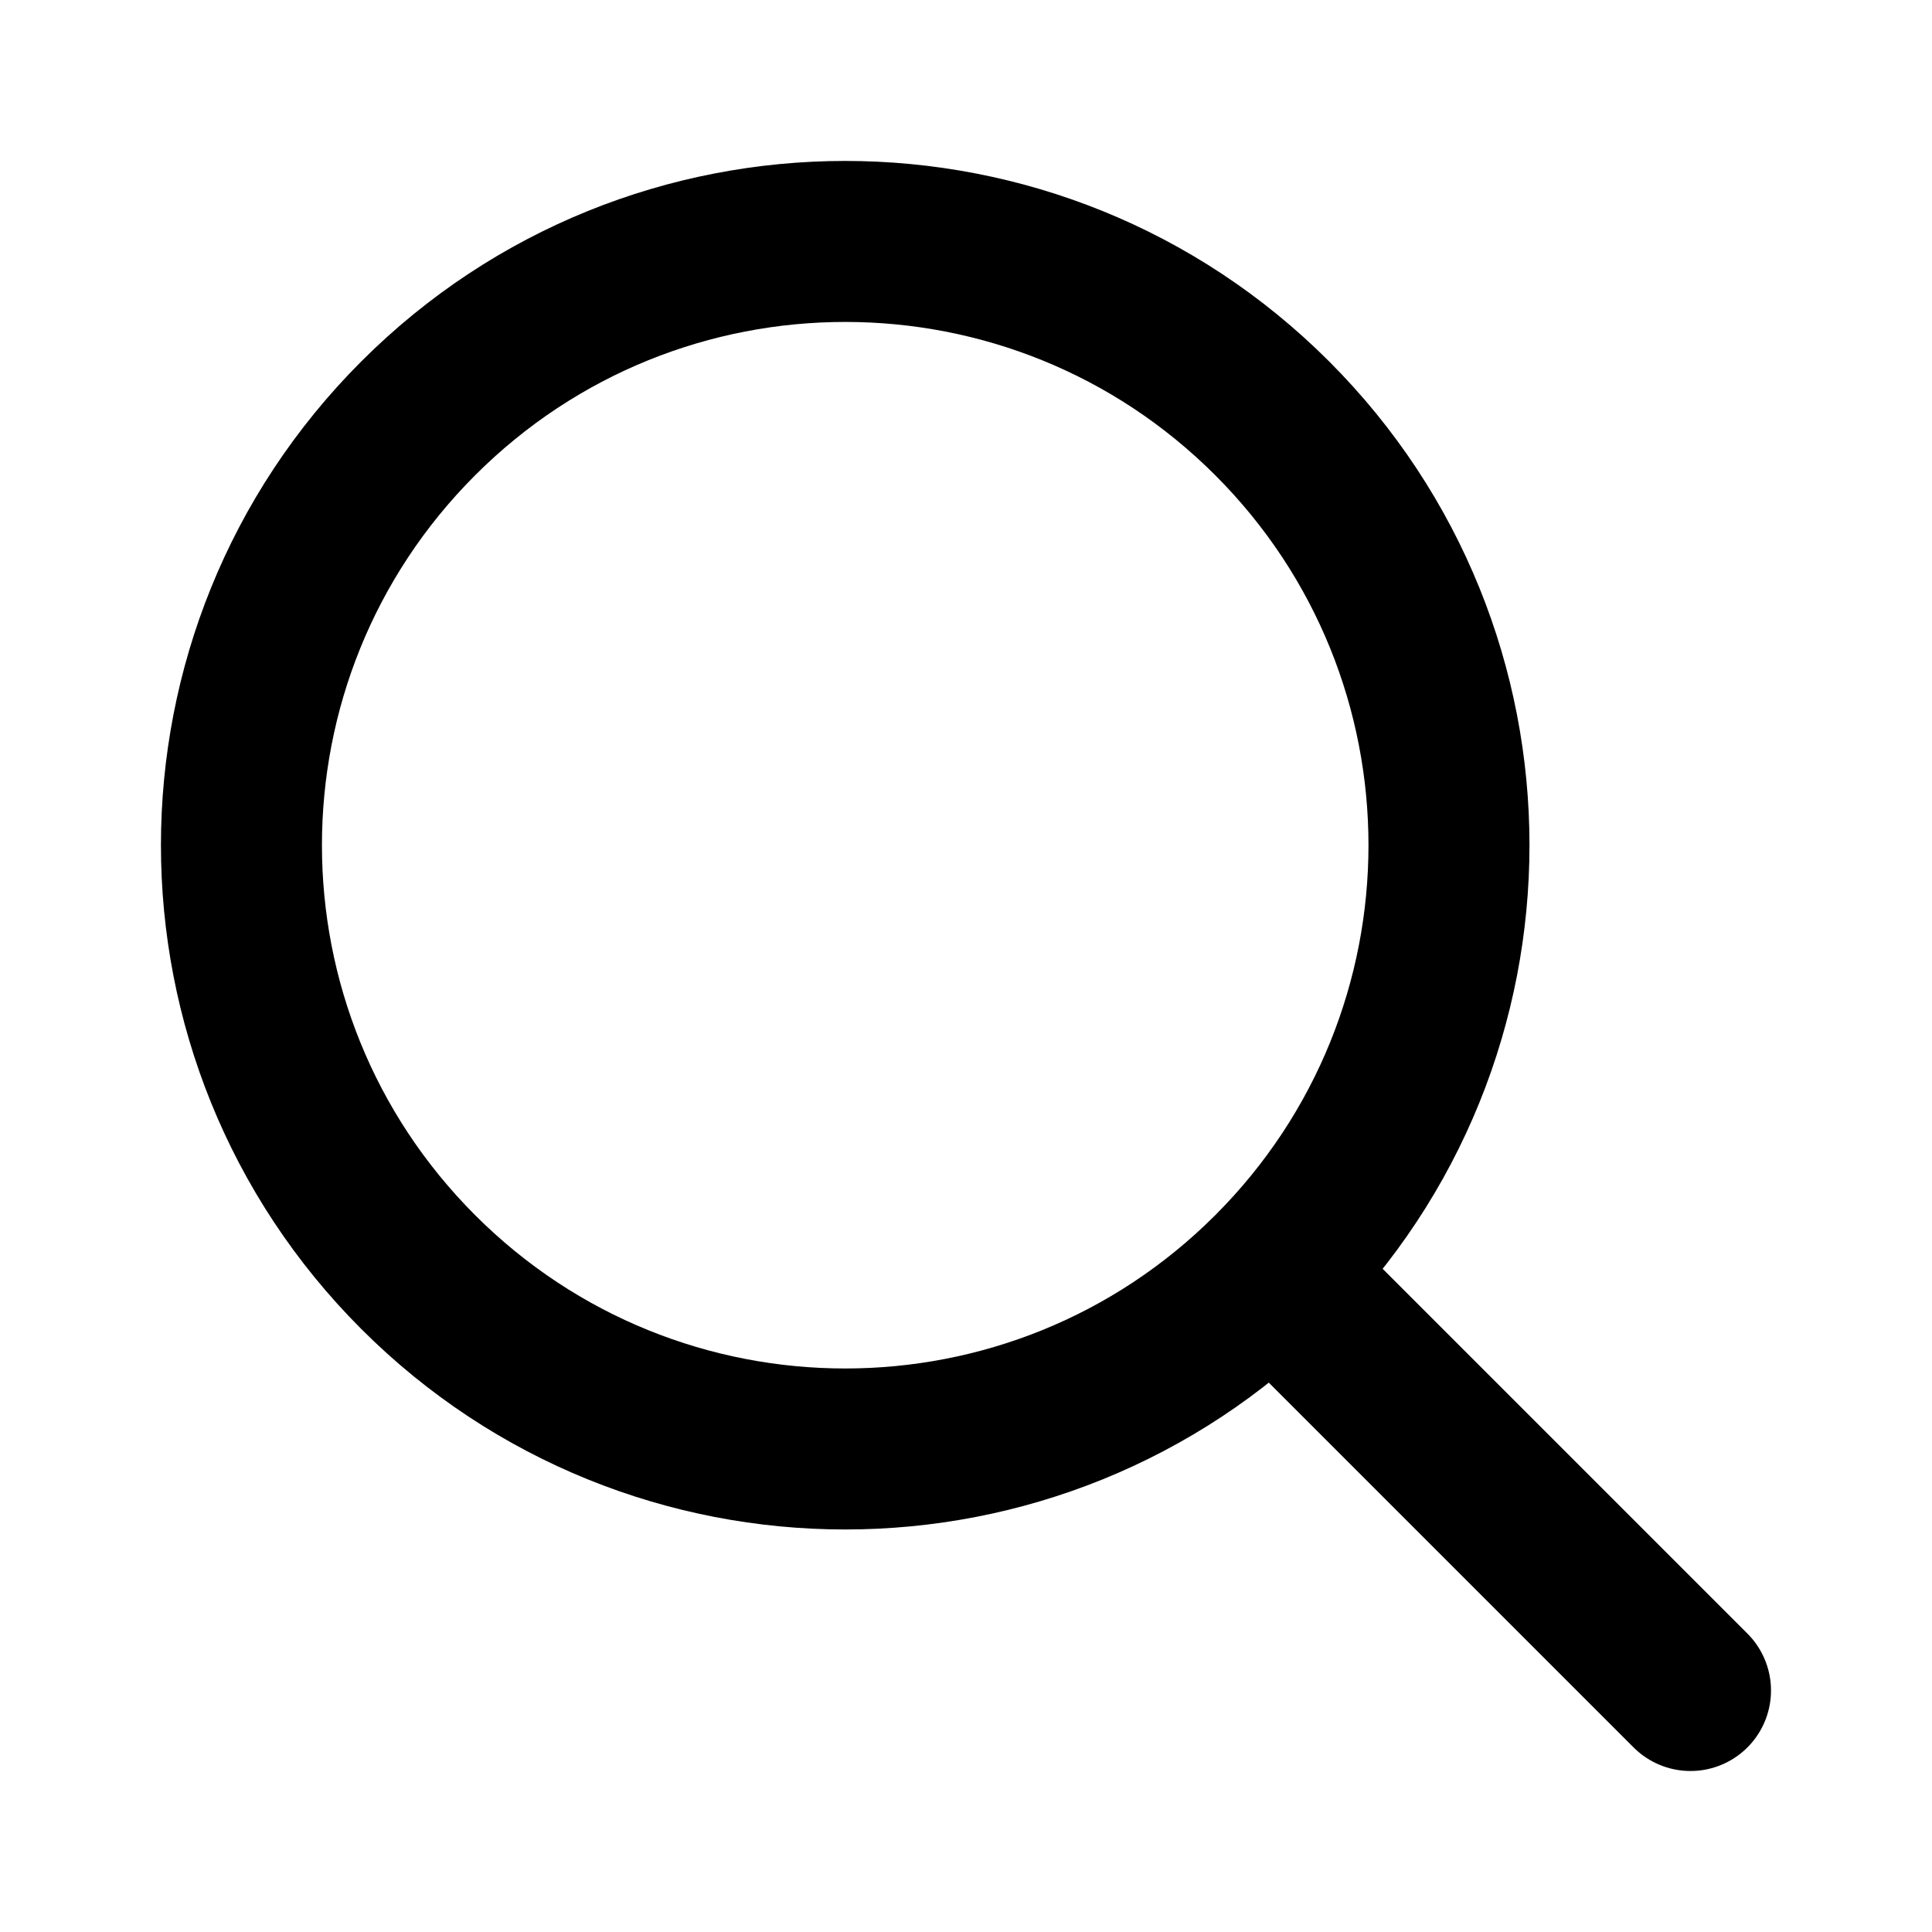
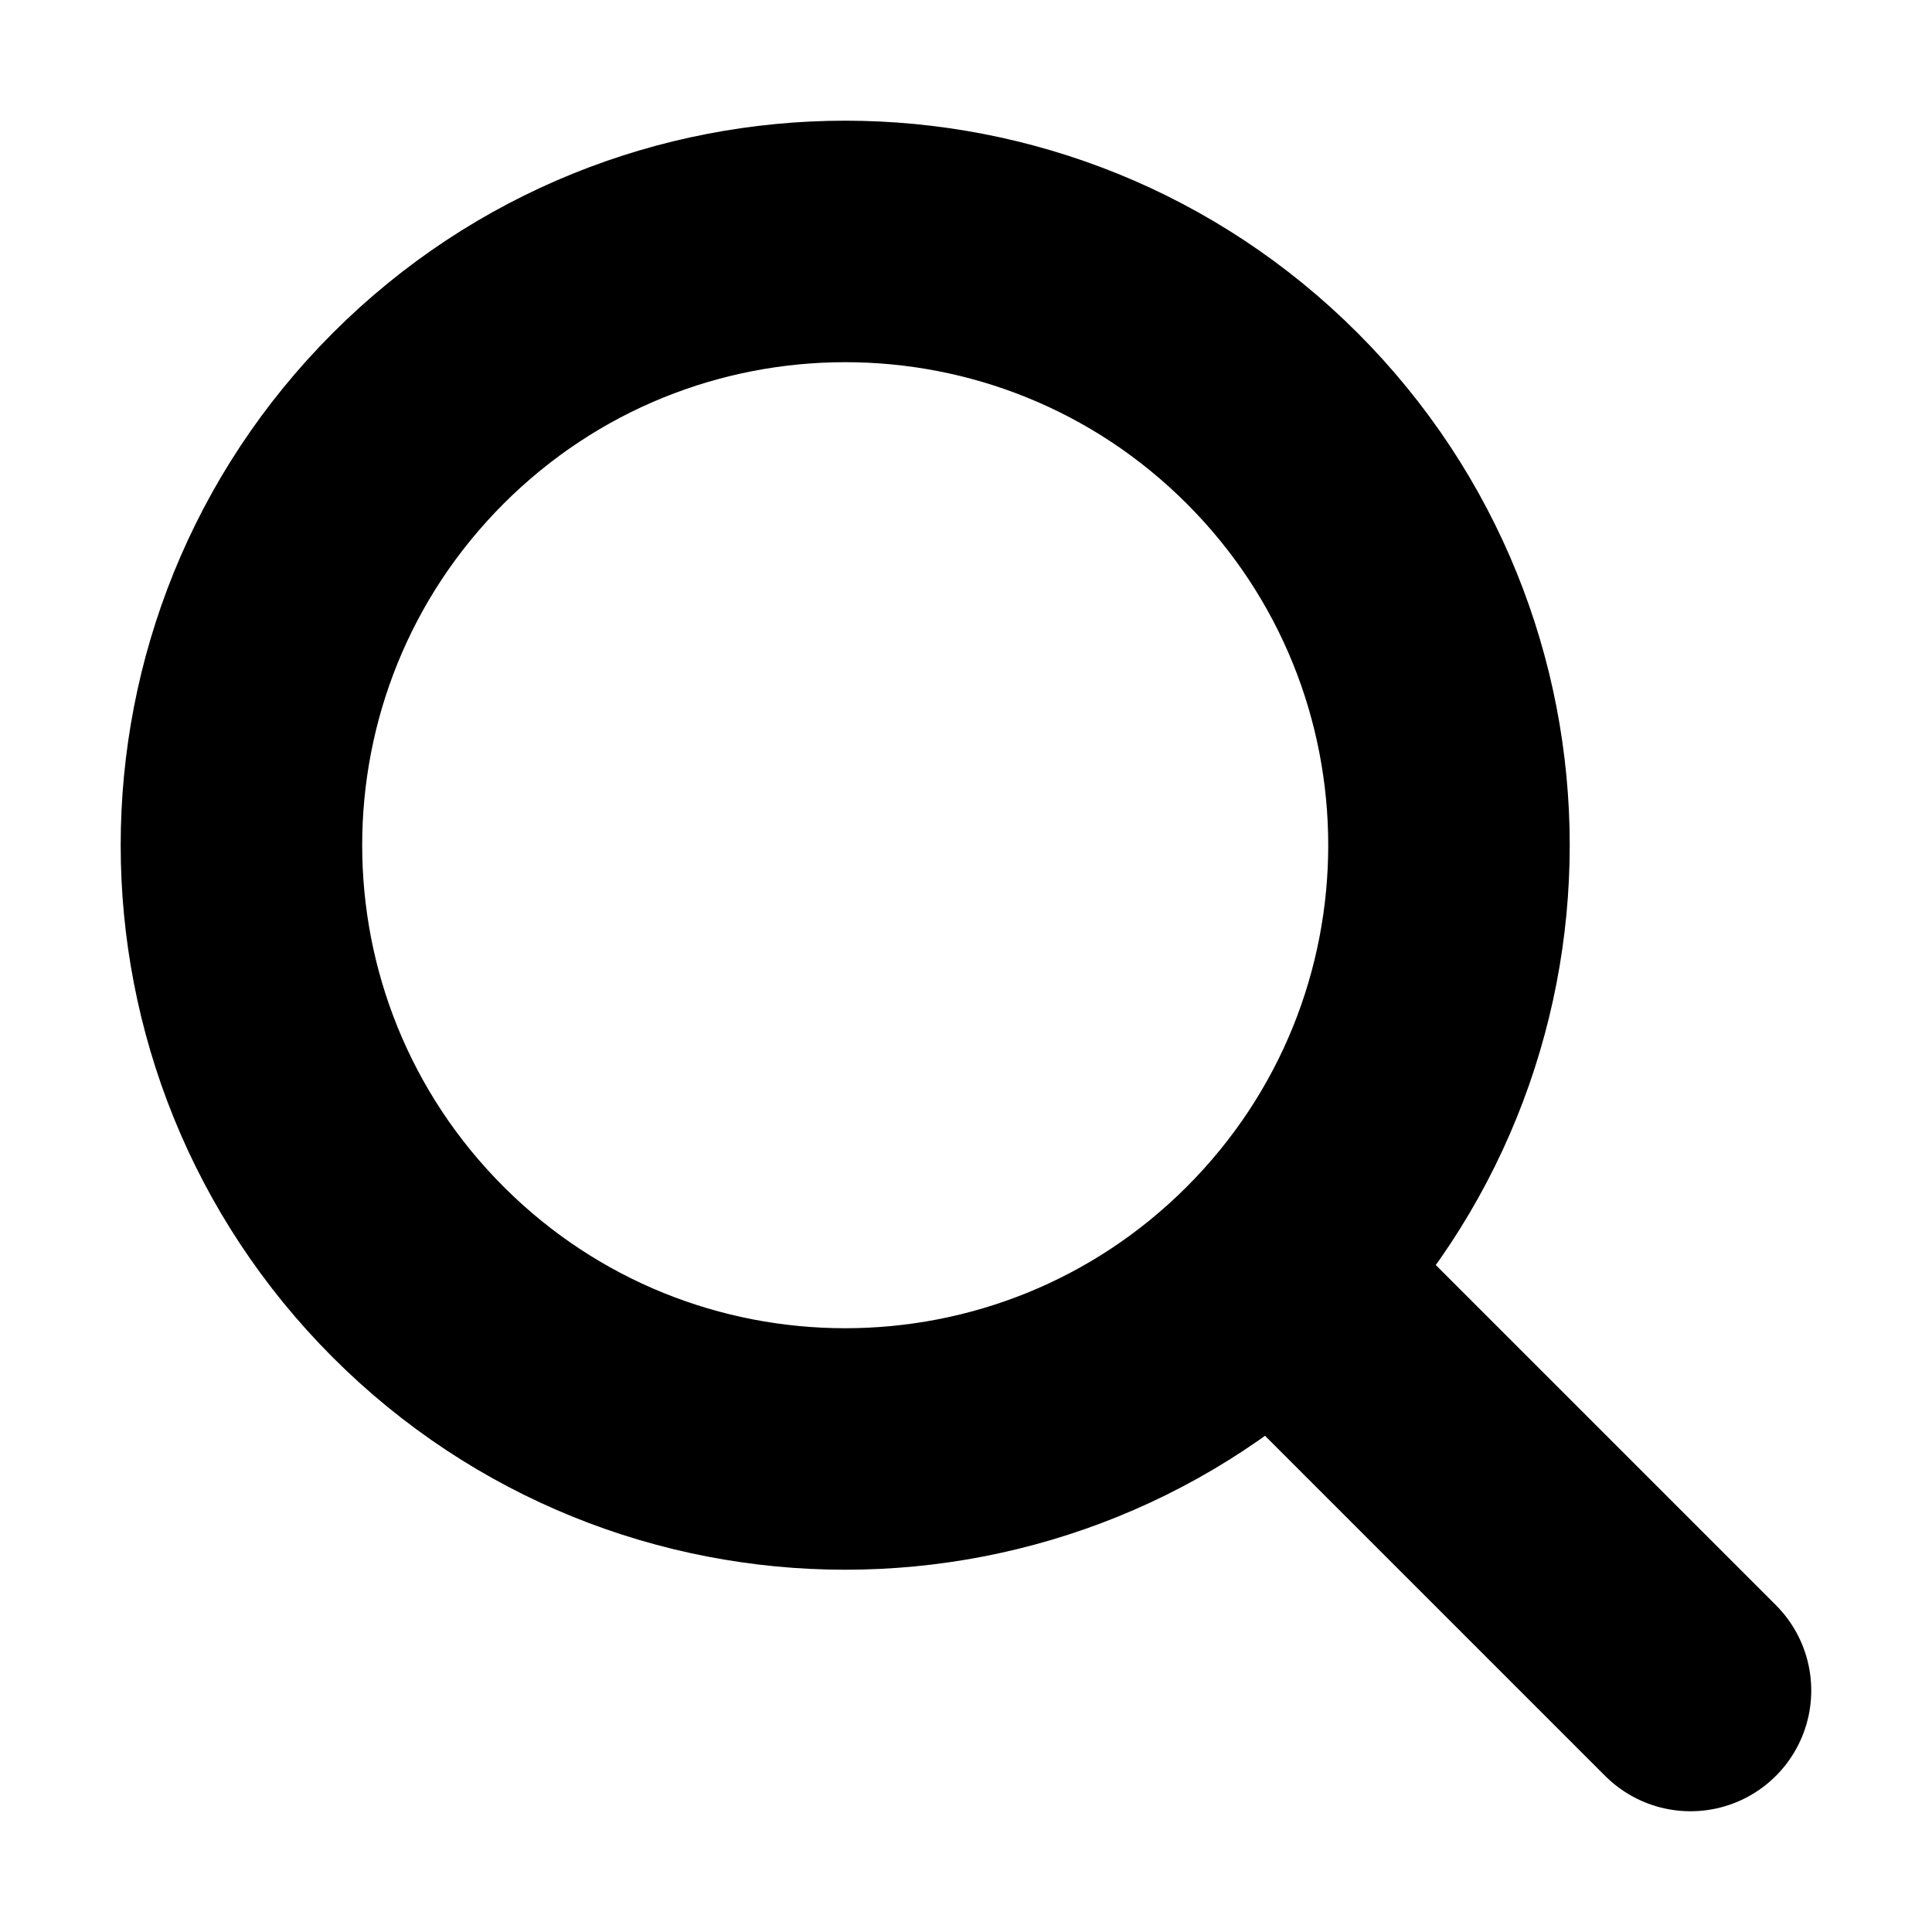
- <svg xmlns="http://www.w3.org/2000/svg" fill="none" viewBox="0 0 24 24" stroke-width="2" stroke="currentColor" class="w-6 h-6">
+ <svg xmlns="http://www.w3.org/2000/svg" fill="none" viewBox="0 0 24 24" stroke-width="3" stroke="#000000" class="w-6 h-6" width="20">
  <path stroke-linecap="round" stroke-linejoin="round" d="m21 21-5.197-5.197m0 0A7.5 7.5 0 1 0 5.196 5.196a7.5 7.5 0 0 0 10.607 10.607Z" />
</svg>
